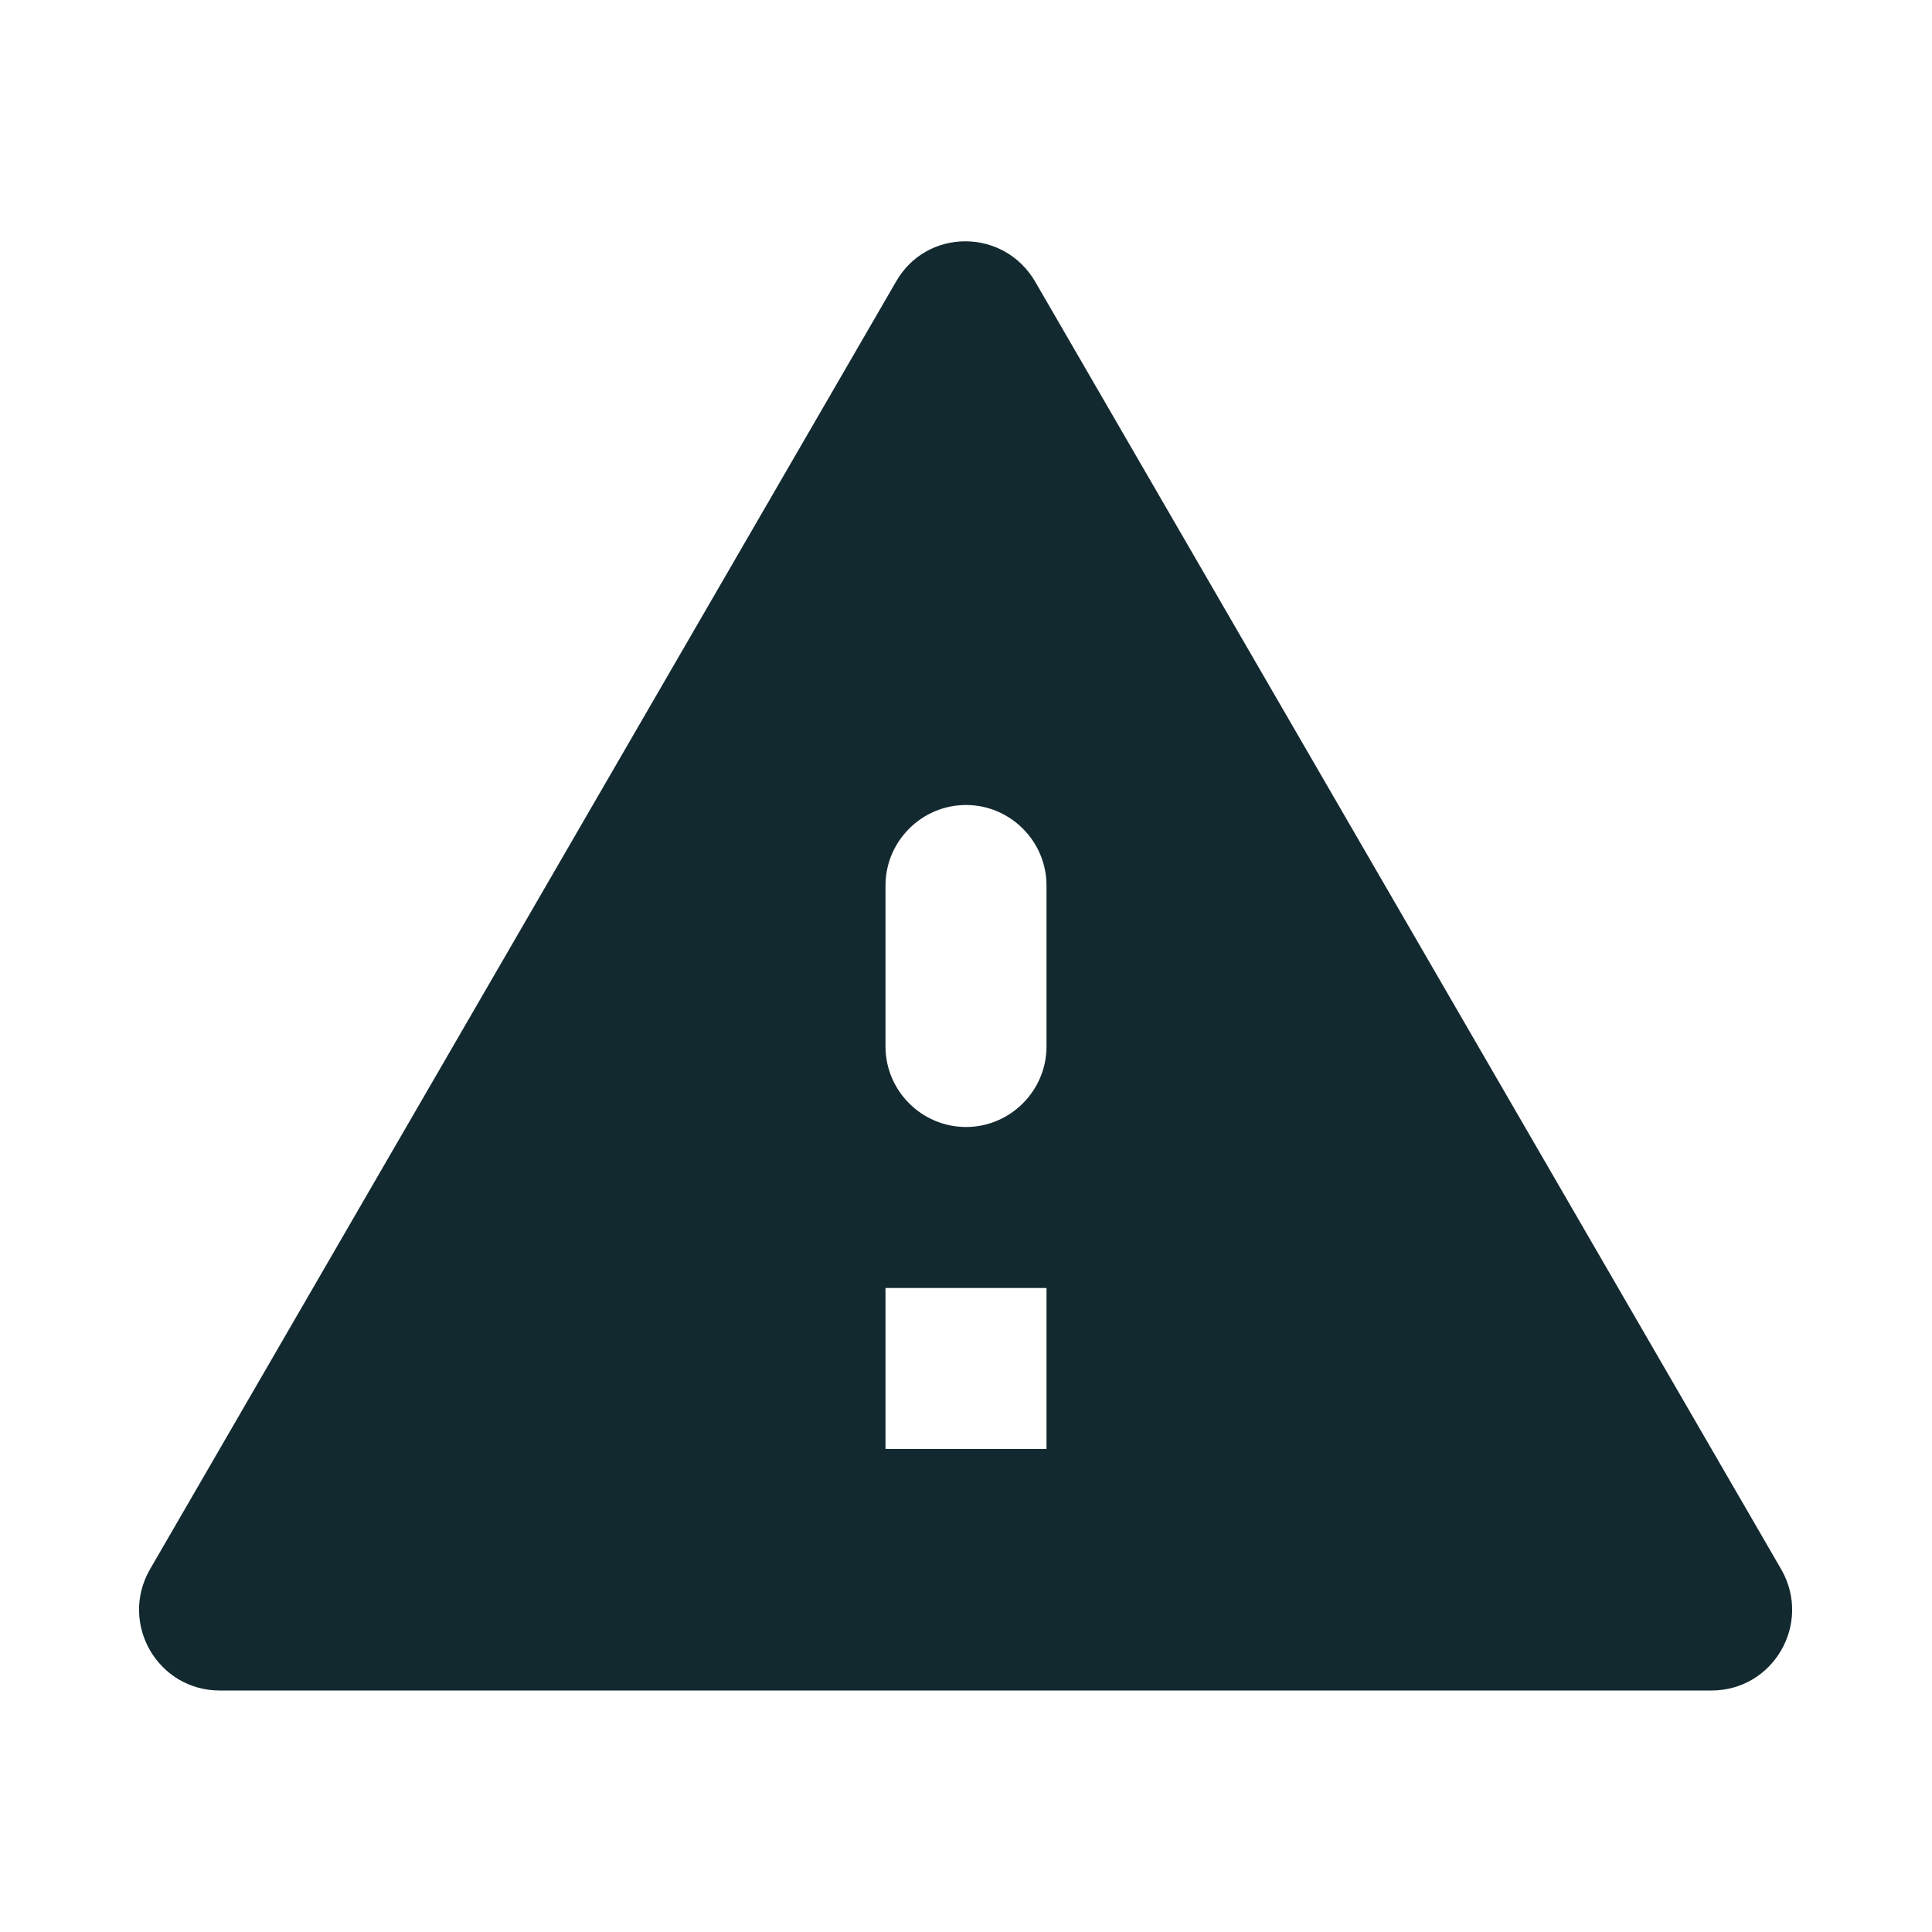
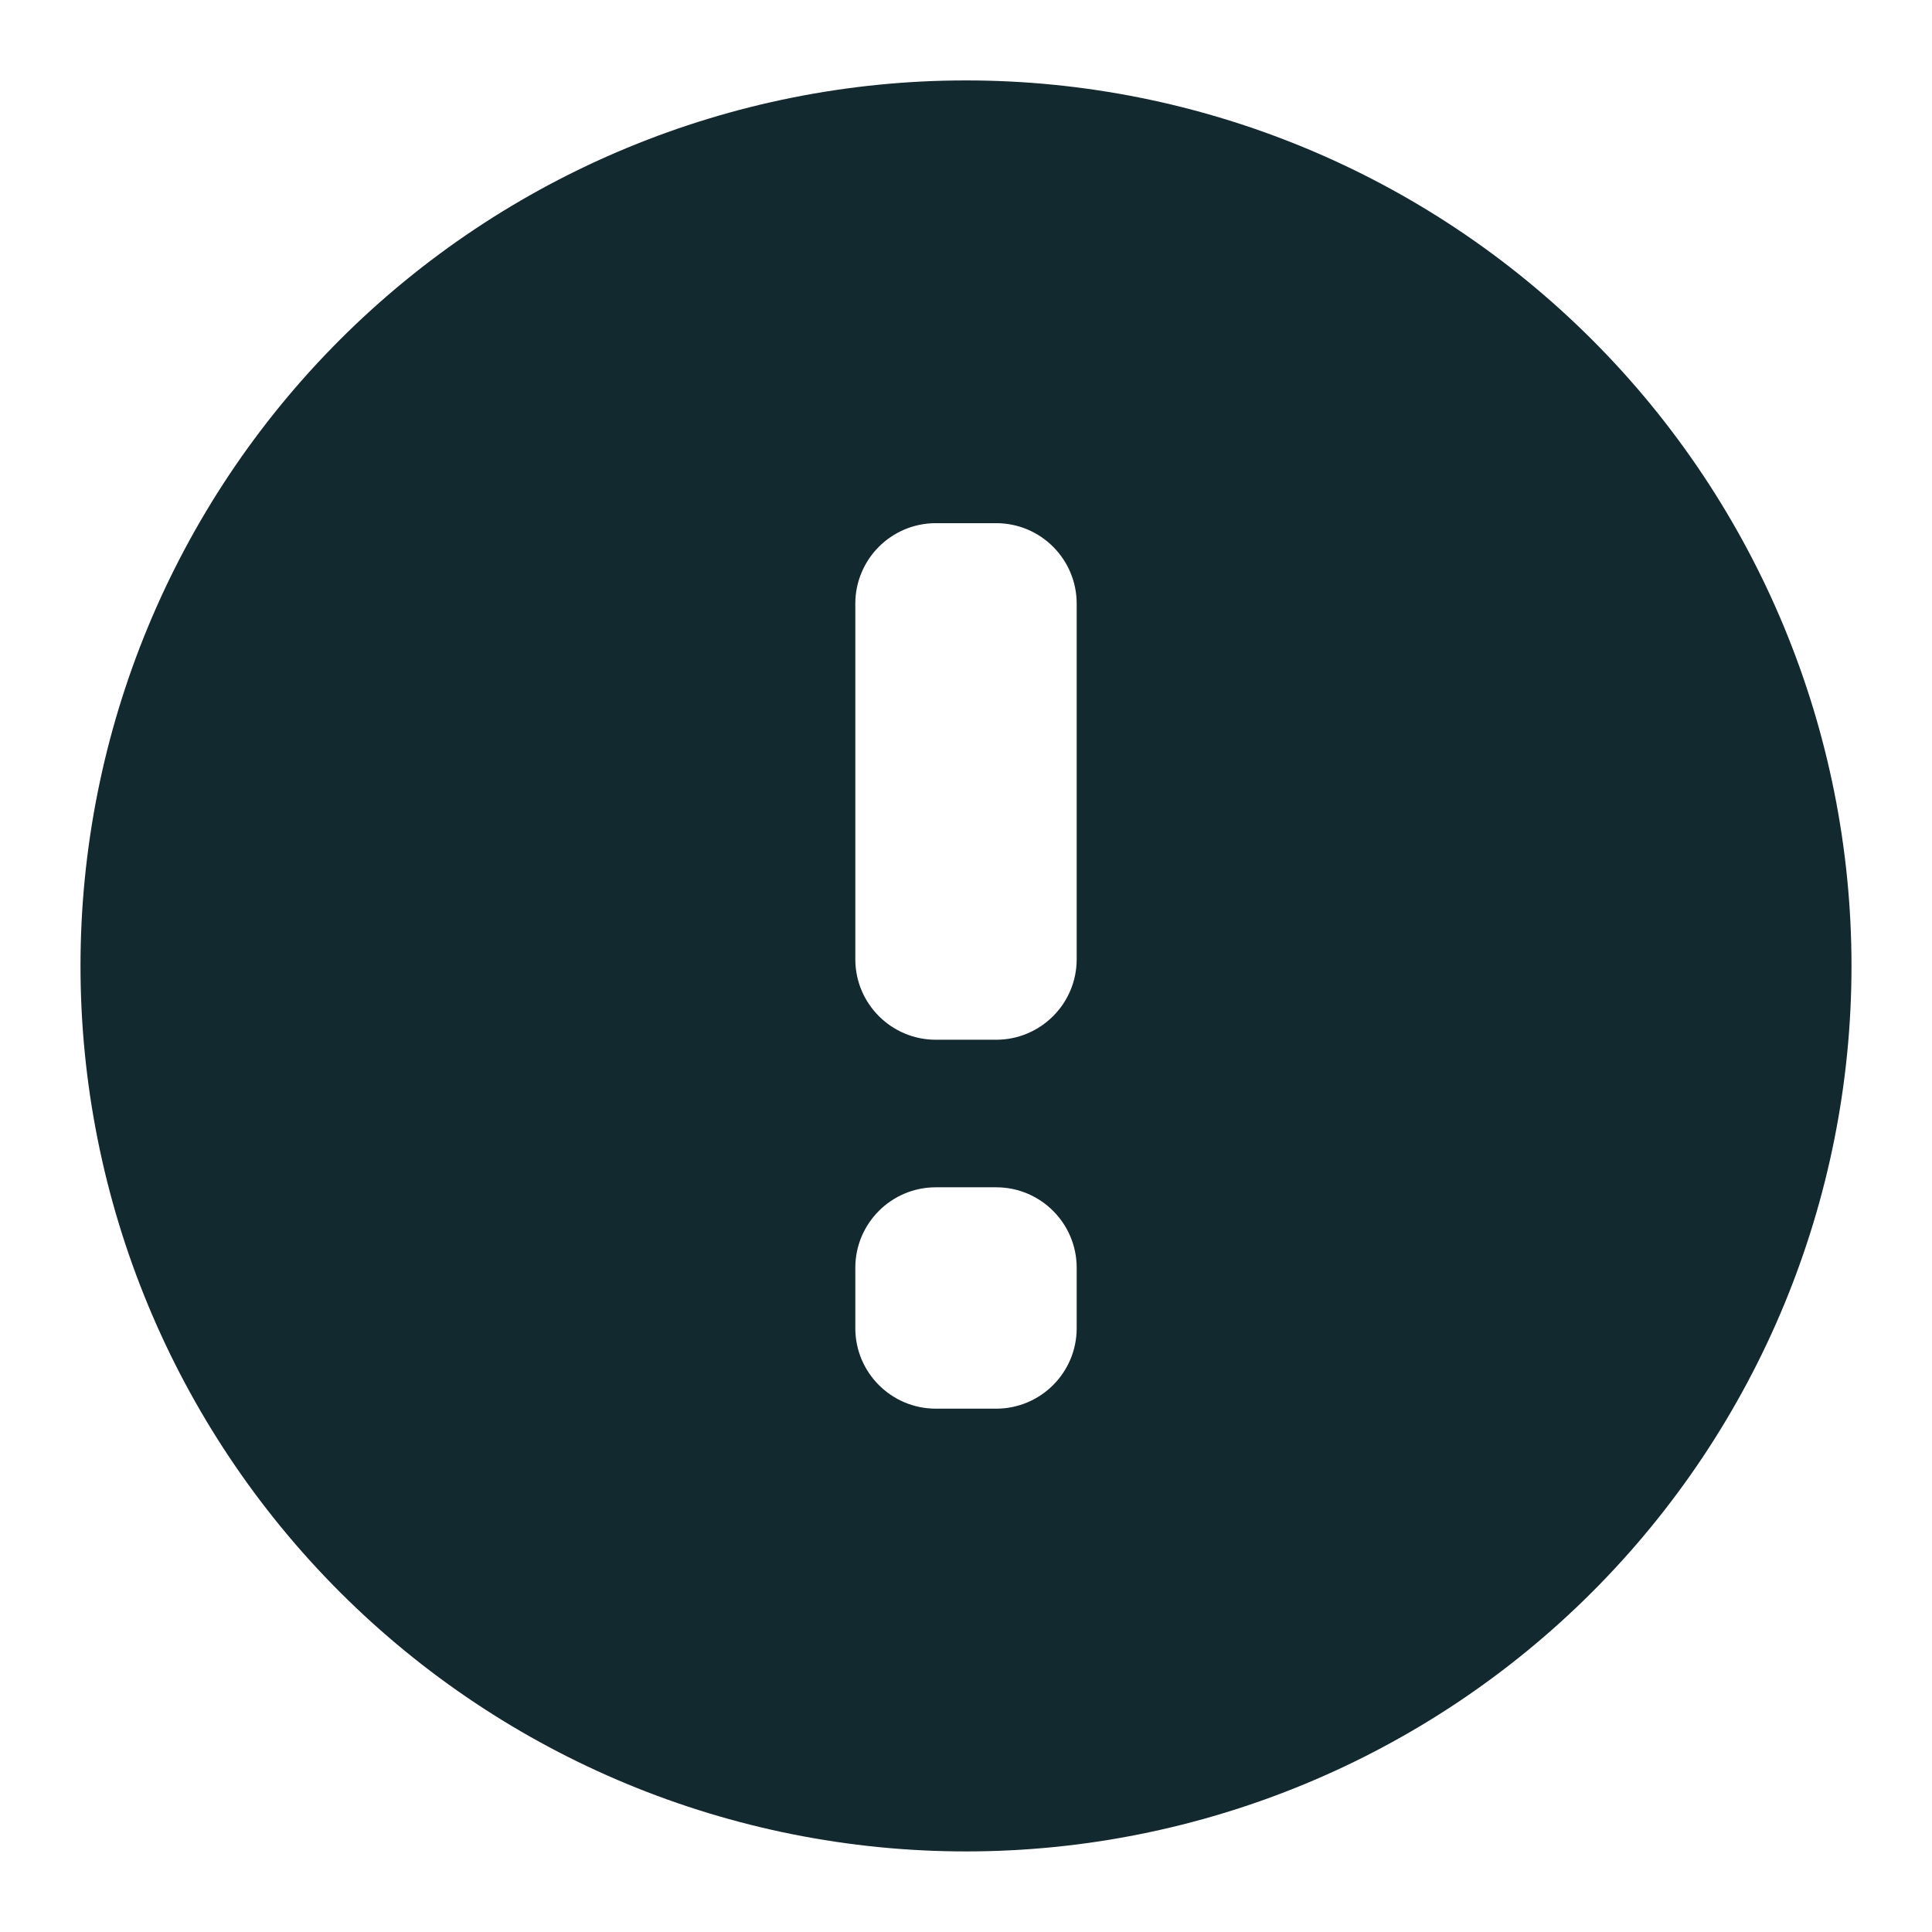
<svg xmlns="http://www.w3.org/2000/svg" width="24" height="24" viewBox="0 0 24 24" fill="none">
-   <path d="M2.73 21H21.26C22.03 21 22.51 20.17 22.13 19.5L12.86 3.5C12.47 2.83 11.51 2.83 11.13 3.5L1.86 19.5C1.48 20.17 1.96 21 2.73 21ZM13 18H11V16H13V18ZM12 14C11.45 14 11 13.55 11 13V11C11 10.45 11.45 10 12 10C12.55 10 13 10.45 13 11V13C13 13.55 12.55 14 12 14Z" fill="#132930" />
+   <path fill-rule="evenodd" clip-rule="evenodd" d="M4.222 4.221C6.285 2.158 9.083 0.999 12 0.999C14.917 0.999 17.715 2.158 19.778 4.221C21.841 6.284 23 9.082 23 11.999C23 14.916 21.841 17.714 19.778 19.777C17.715 21.84 14.917 22.999 12 22.999C9.083 22.999 6.285 21.84 4.222 19.777C2.159 17.714 1 14.916 1 11.999C1 9.082 2.159 6.284 4.222 4.221ZM11.625 12.916C11.073 12.916 10.625 12.468 10.625 11.916V7.499C10.625 6.947 11.073 6.499 11.625 6.499H12.375C12.927 6.499 13.375 6.947 13.375 7.499V11.916C13.375 12.468 12.927 12.916 12.375 12.916H11.625ZM11.625 17.499C11.073 17.499 10.625 17.051 10.625 16.499V15.749C10.625 15.197 11.073 14.749 11.625 14.749H12.375C12.927 14.749 13.375 15.197 13.375 15.749V16.499C13.375 17.051 12.927 17.499 12.375 17.499H11.625Z" fill="#132930" />
</svg>
